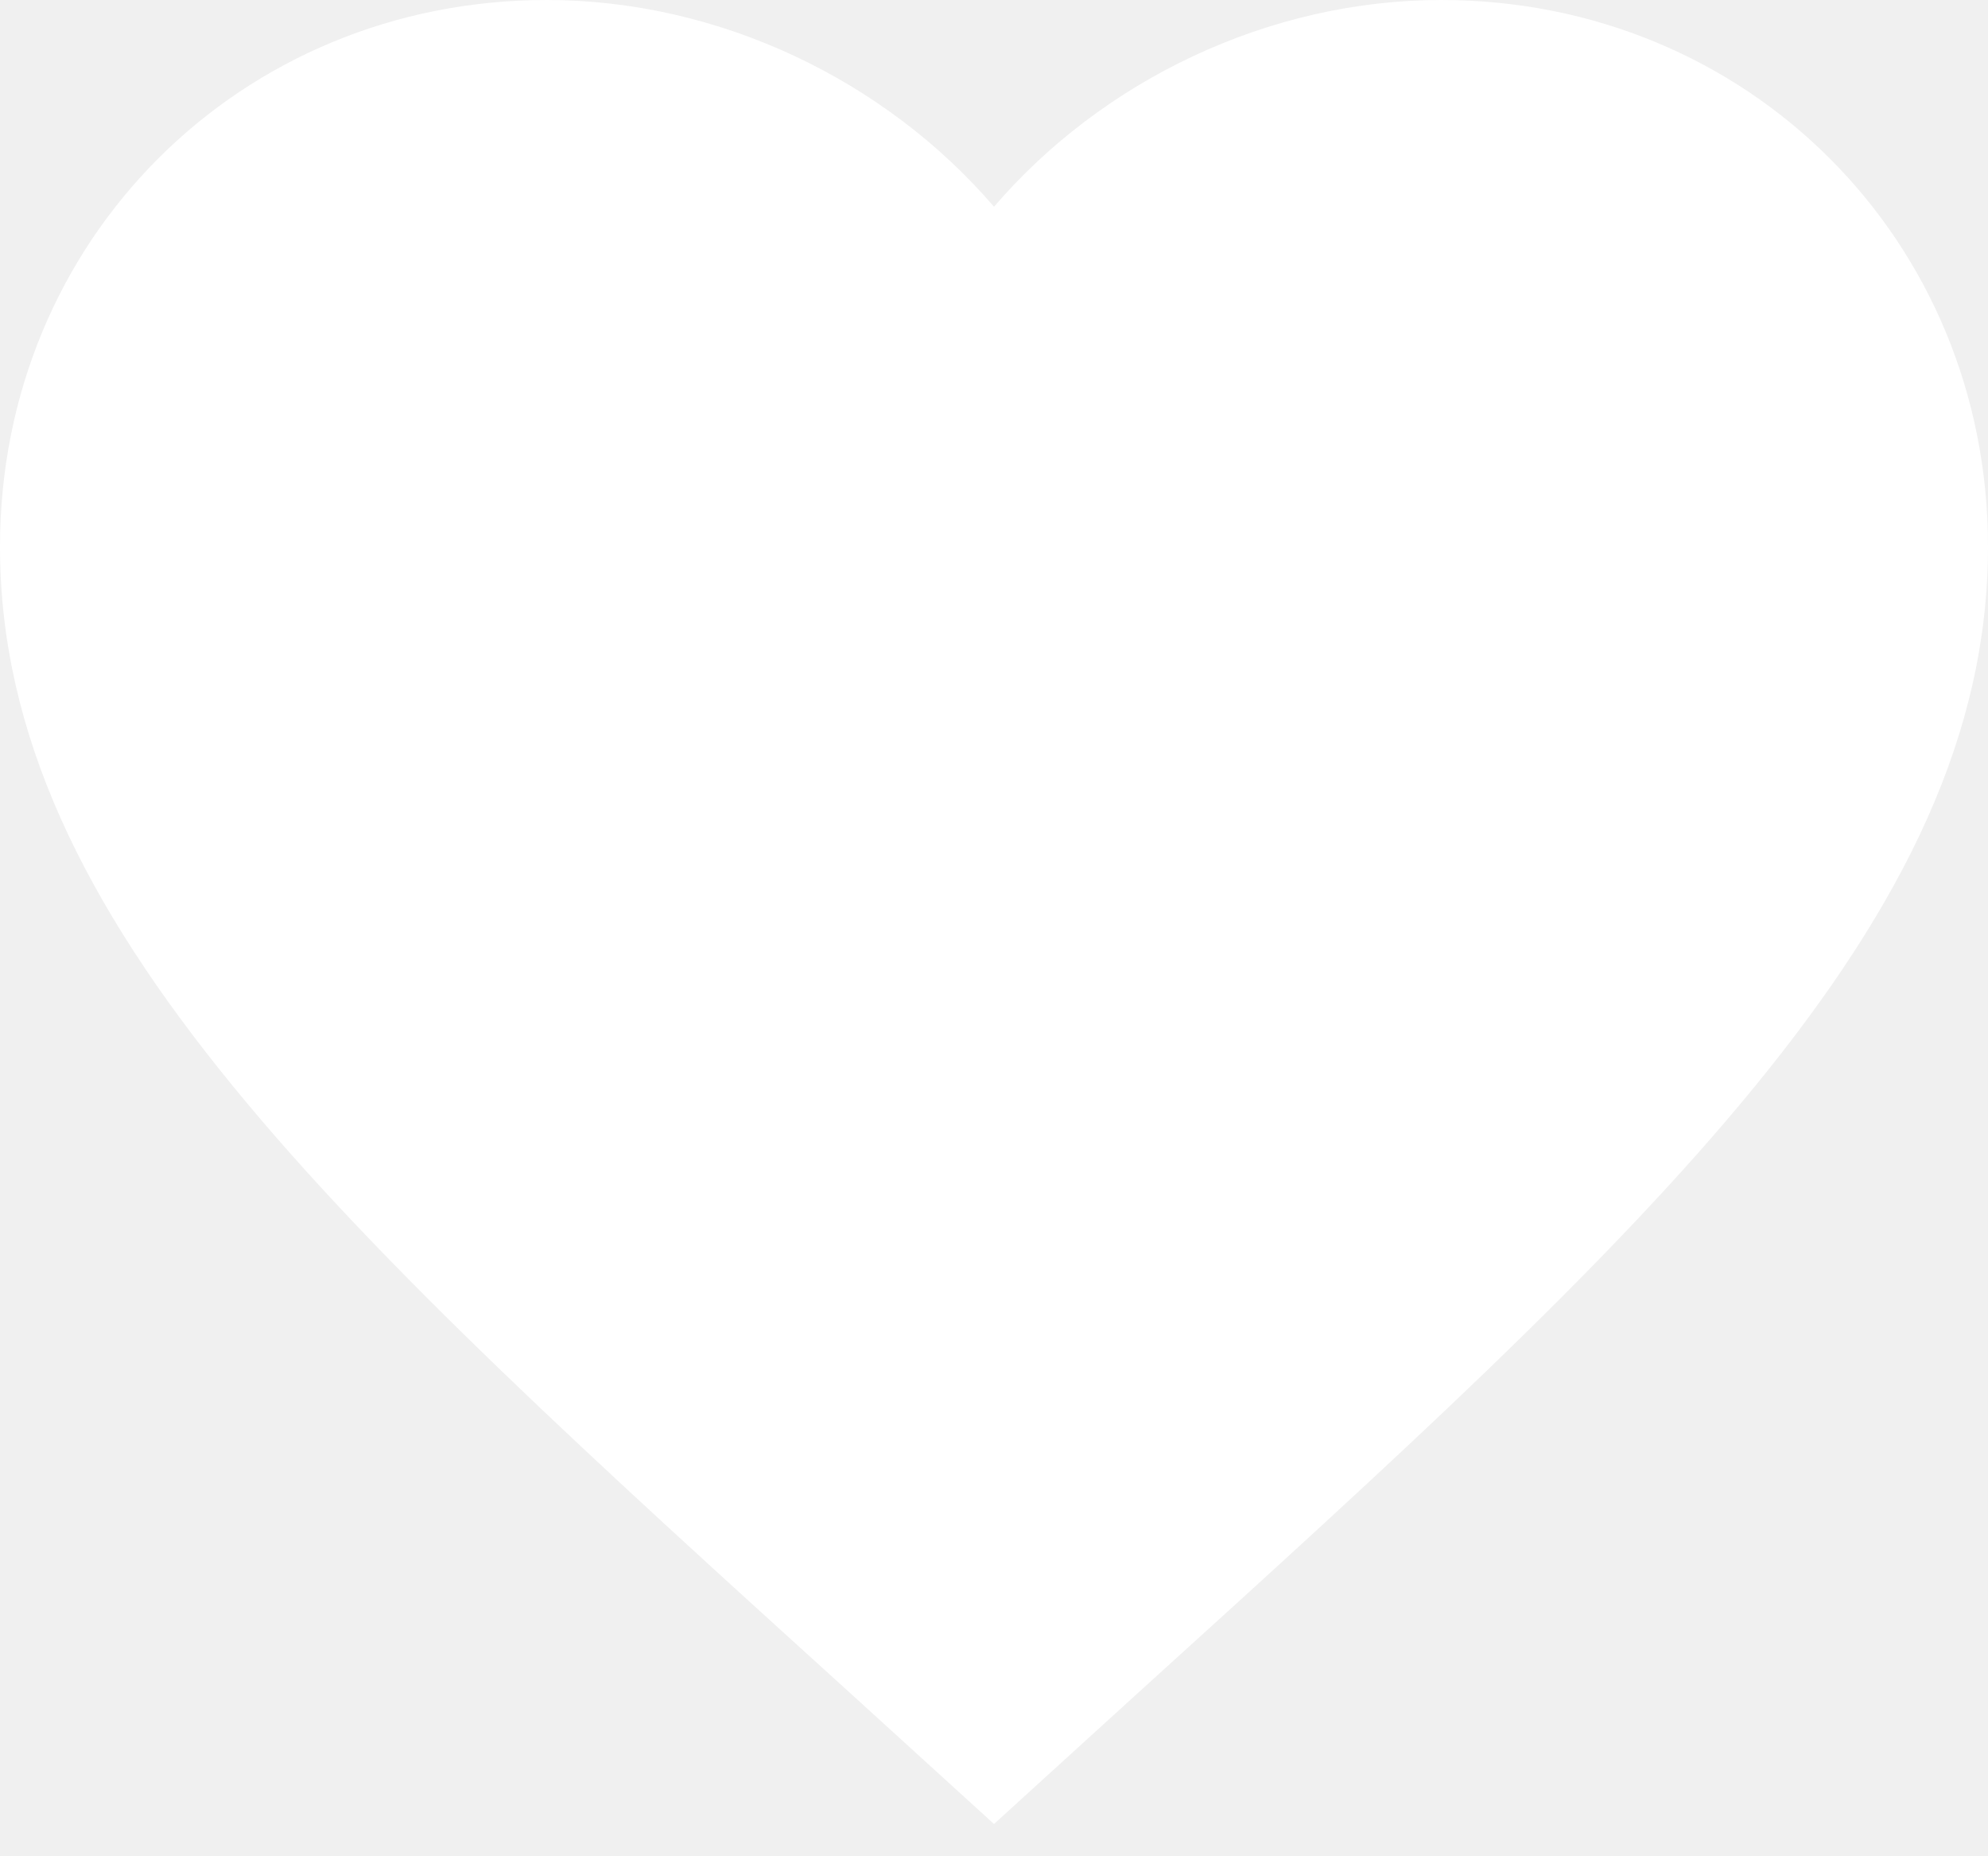
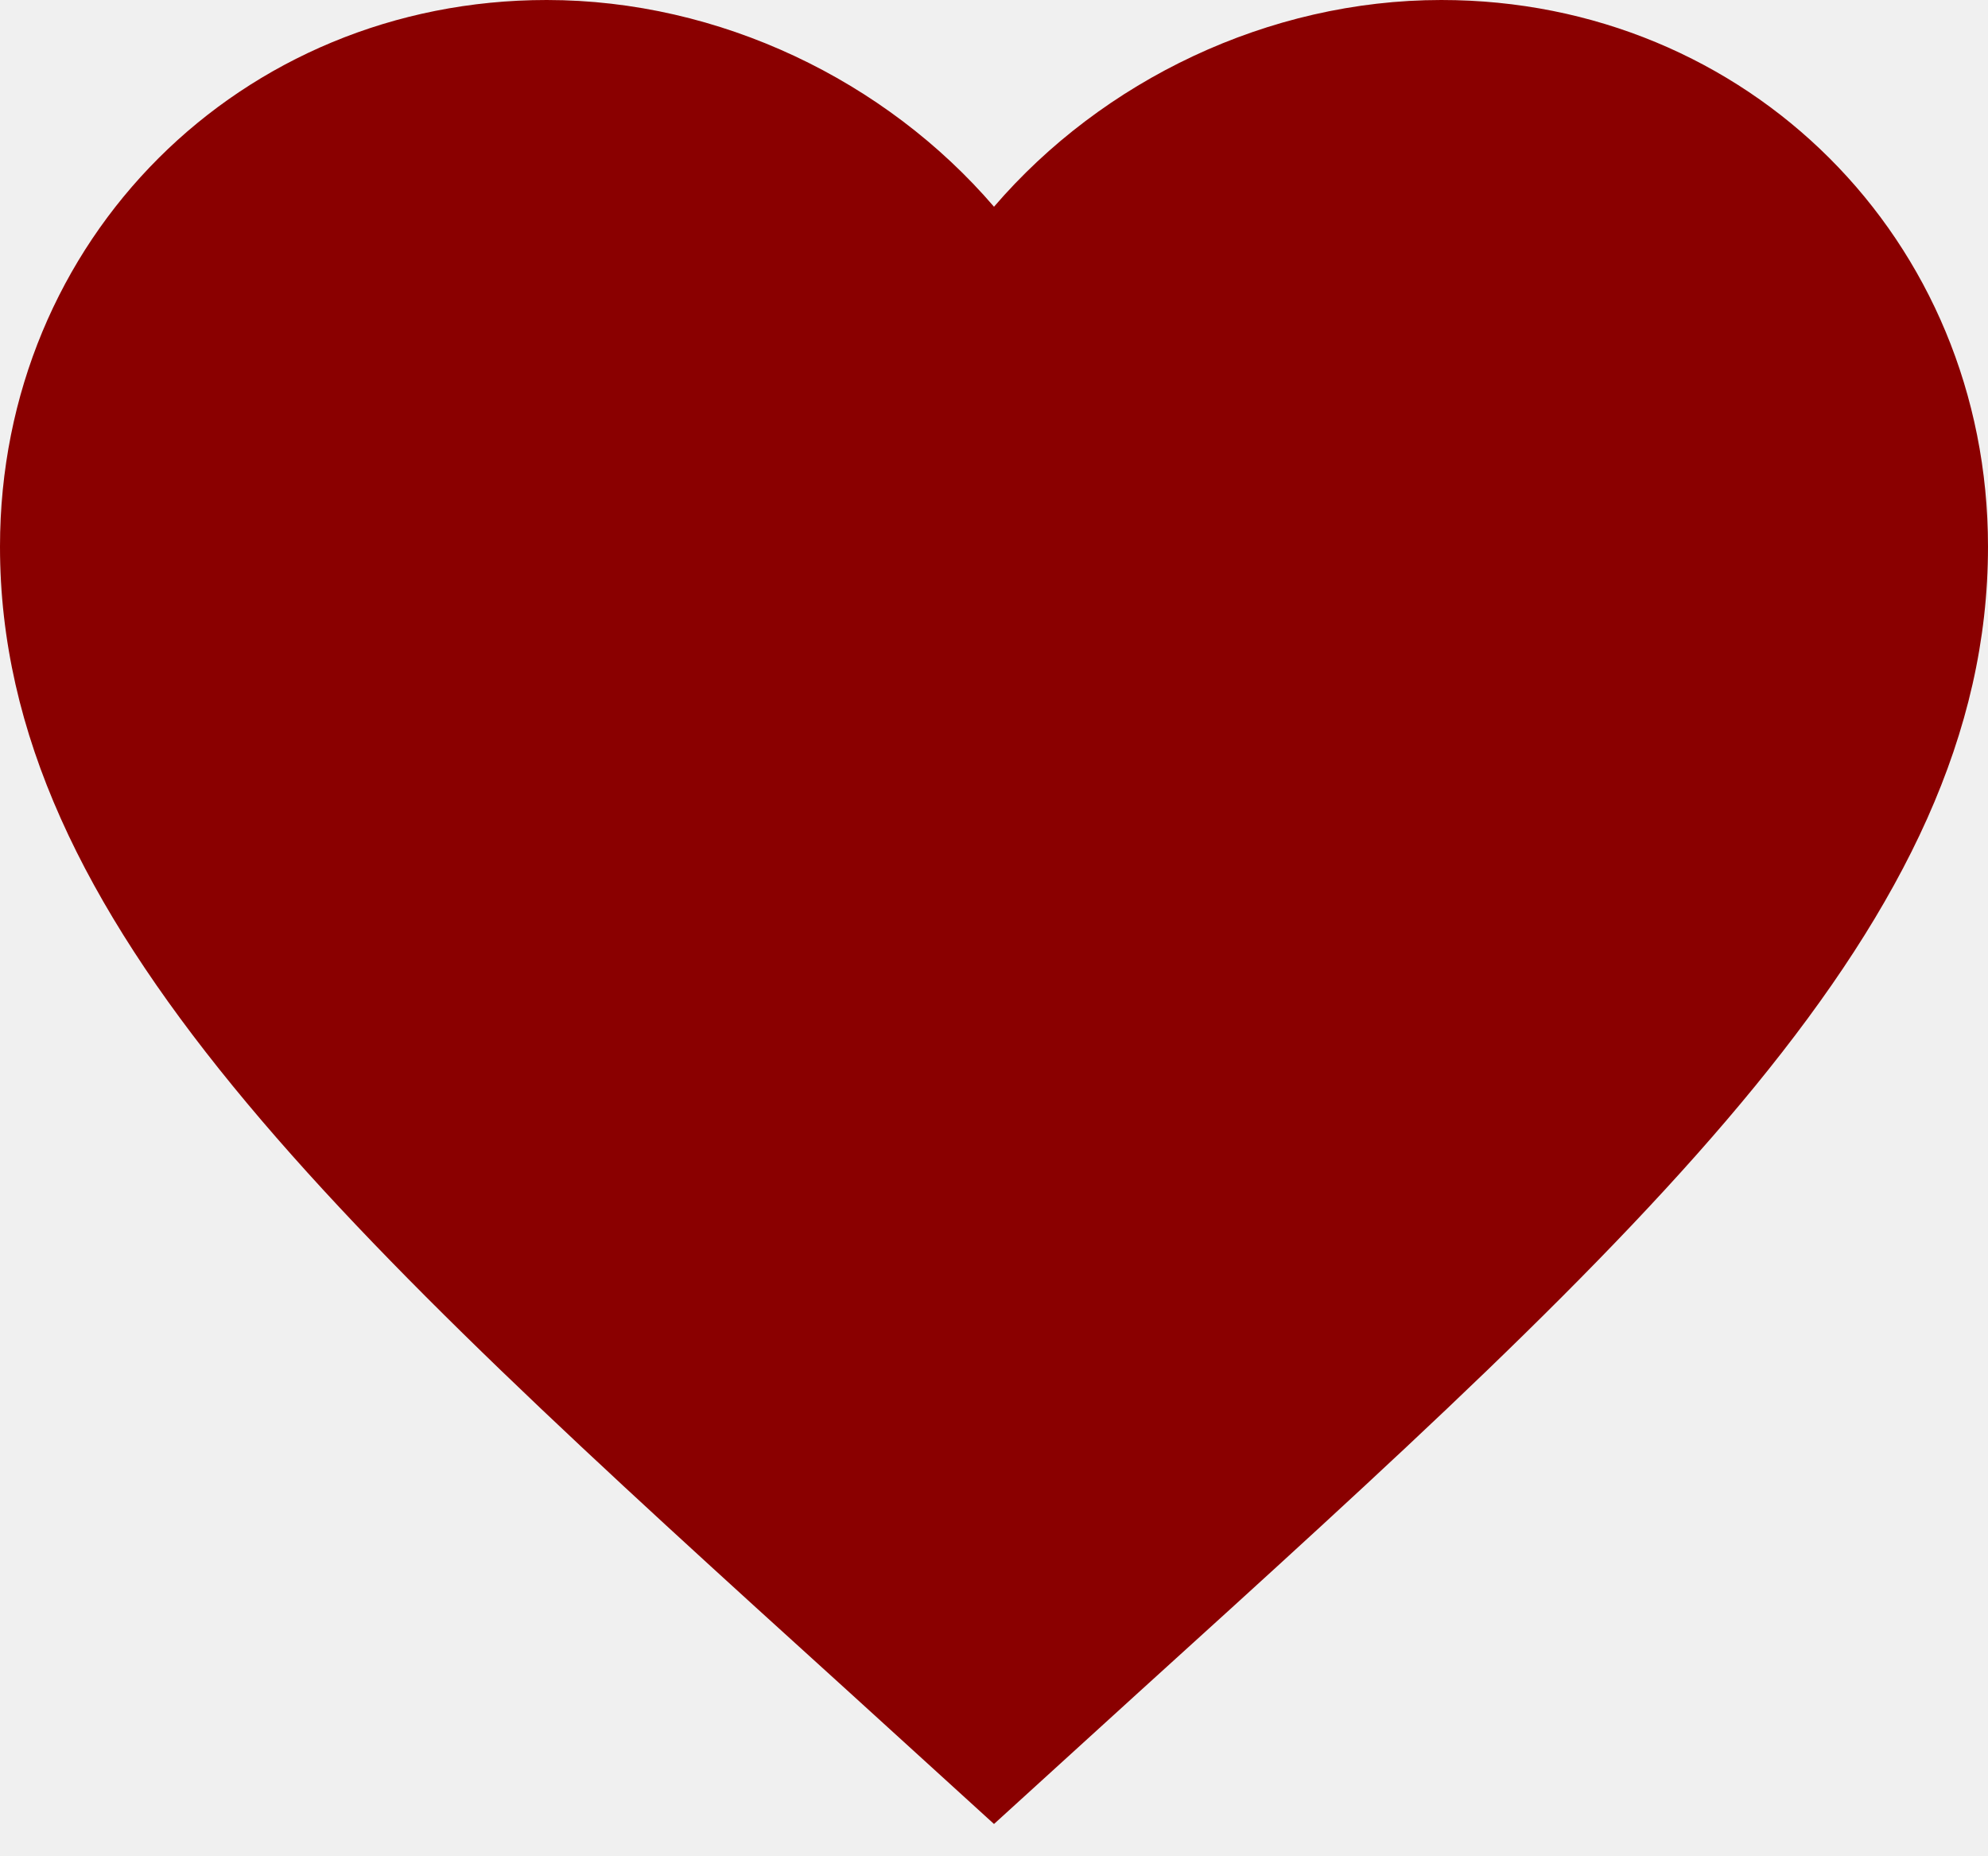
<svg xmlns="http://www.w3.org/2000/svg" width="30" height="28" viewBox="0 0 30 28" fill="none">
-   <path d="M15 27.525L12.825 25.545C5.1 18.54 0 13.905 0 8.25C0 3.615 3.63 0 8.25 0C10.86 0 13.365 1.215 15 3.12C16.635 1.215 19.14 0 21.75 0C26.37 0 30 3.615 30 8.25C30 13.905 24.9 18.54 17.175 25.545L15 27.525Z" fill="white" />
+   <path d="M15 27.525L12.825 25.545C5.1 18.54 0 13.905 0 8.25C0 3.615 3.63 0 8.25 0C10.86 0 13.365 1.215 15 3.12C16.635 1.215 19.14 0 21.75 0C26.37 0 30 3.615 30 8.25C30 13.905 24.9 18.54 17.175 25.545L15 27.525Z" fill="#8A0000" />
</svg>
